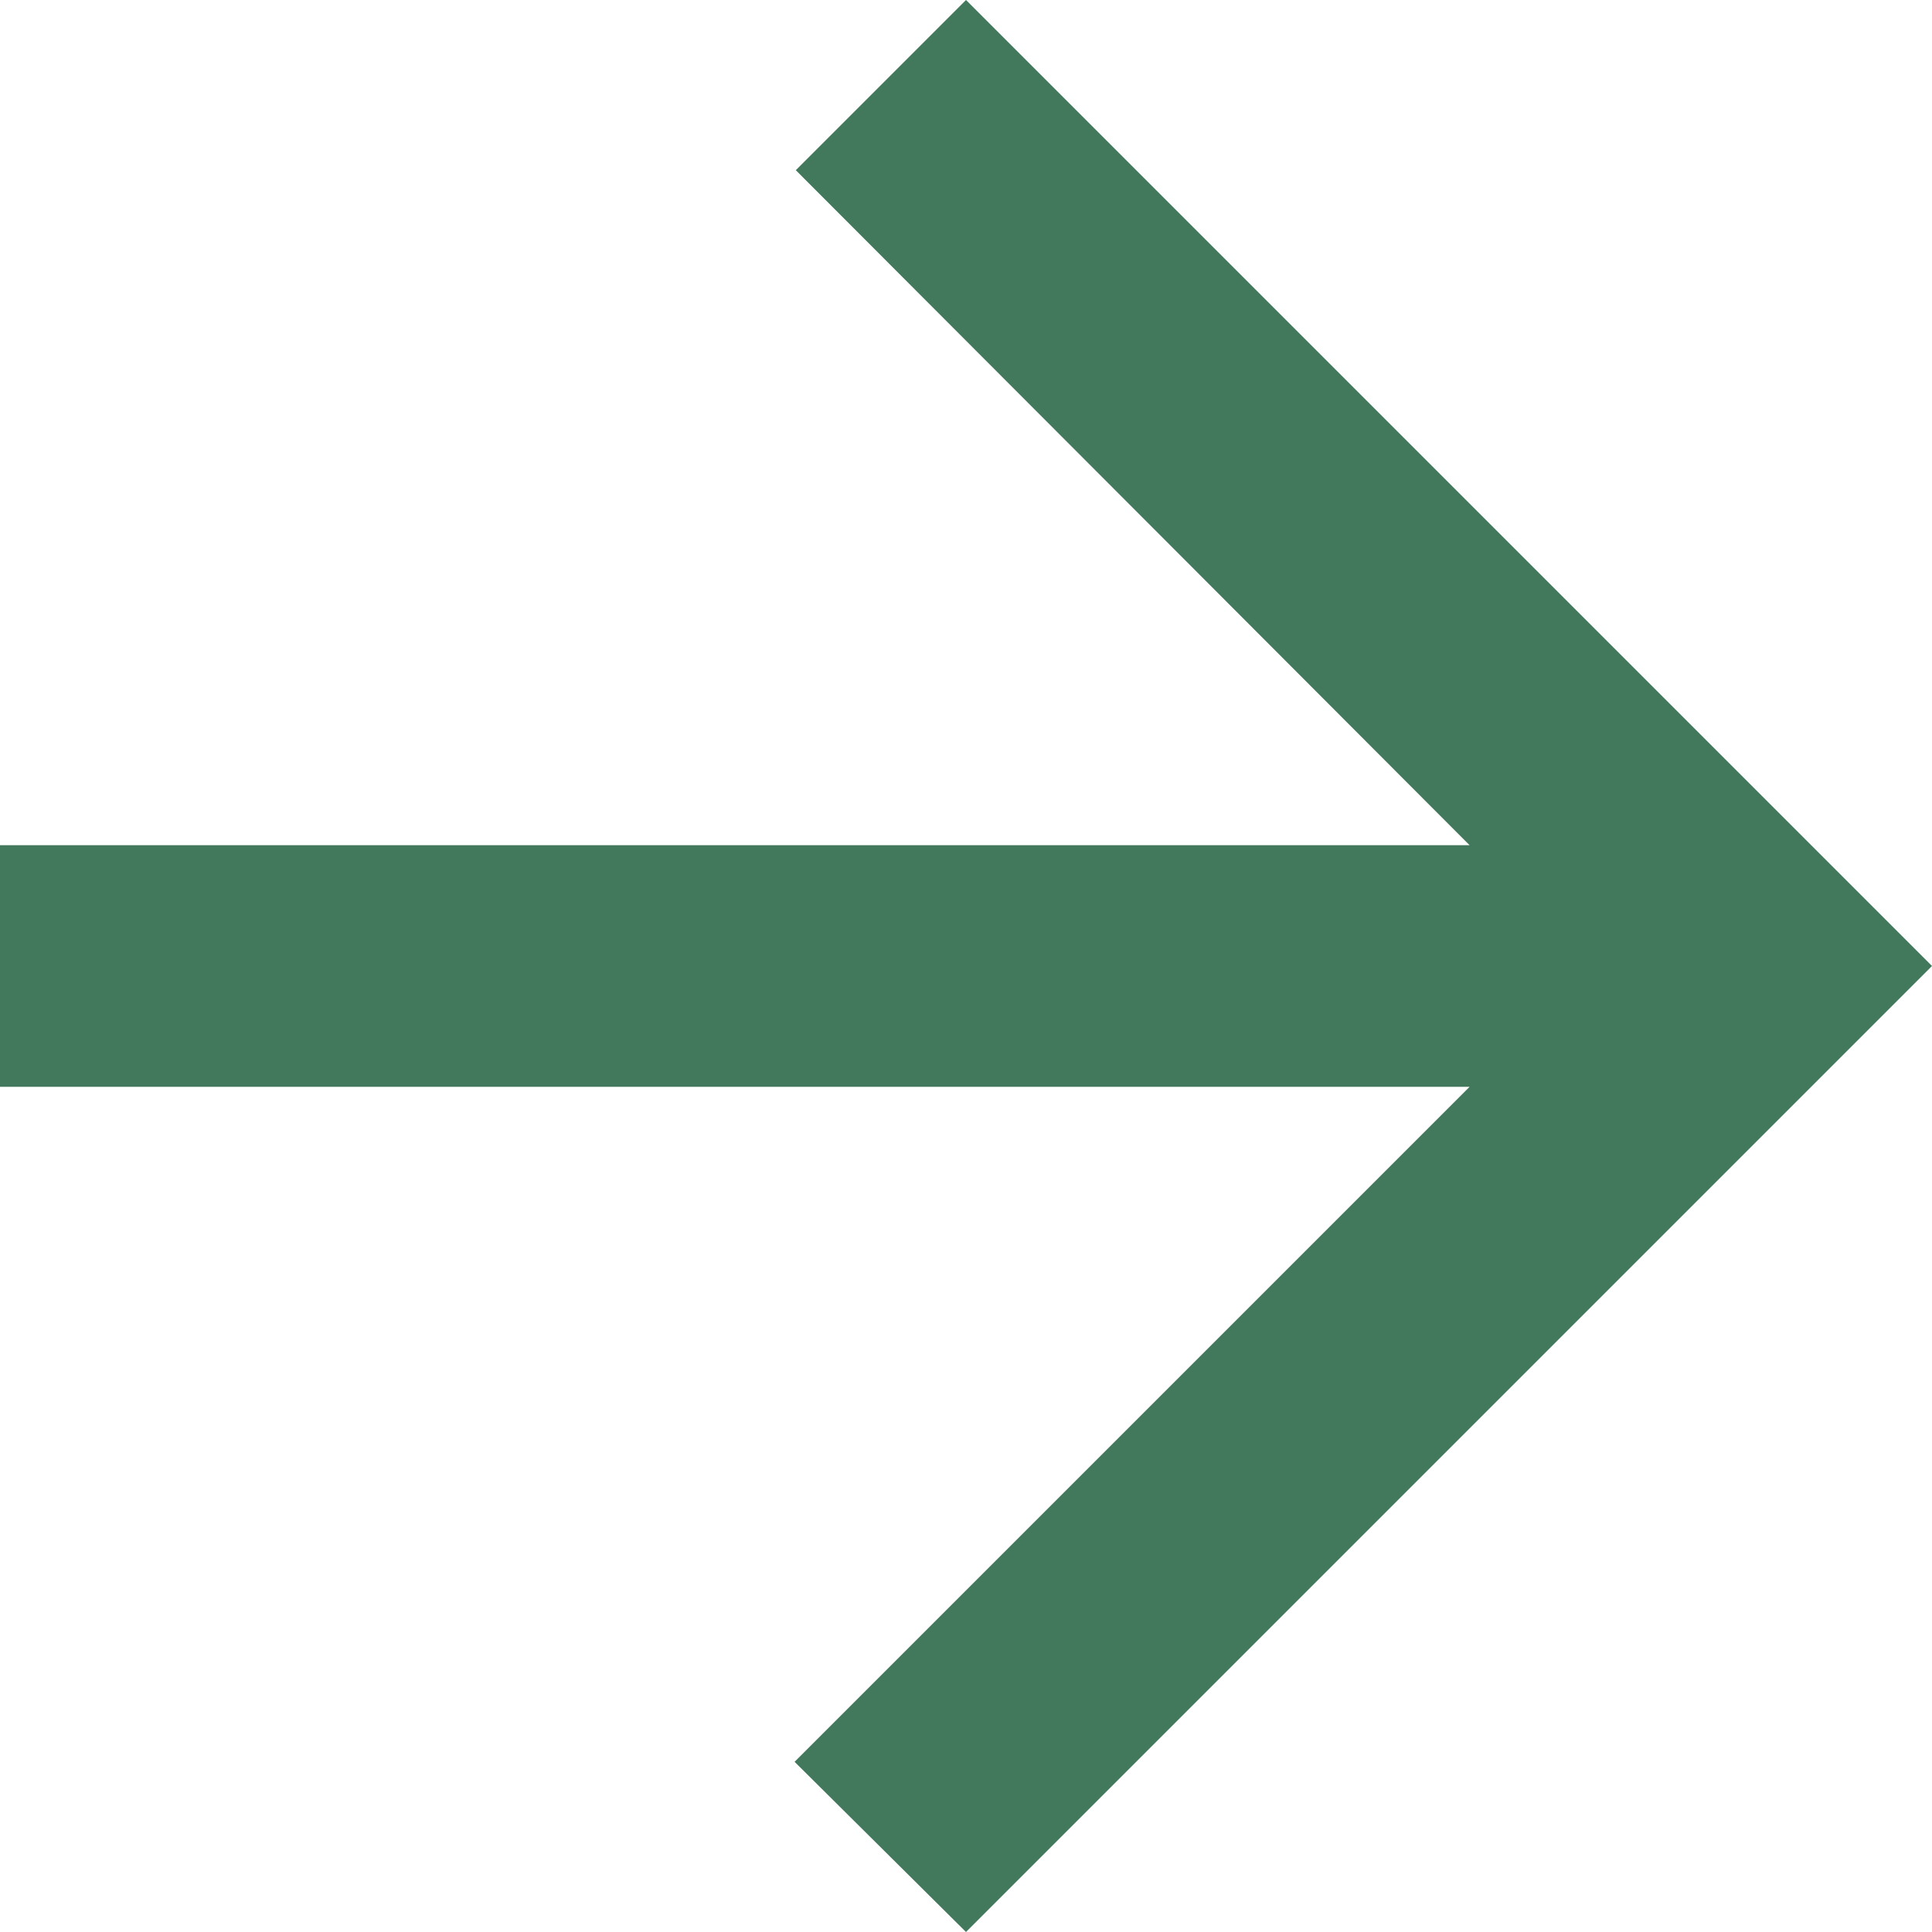
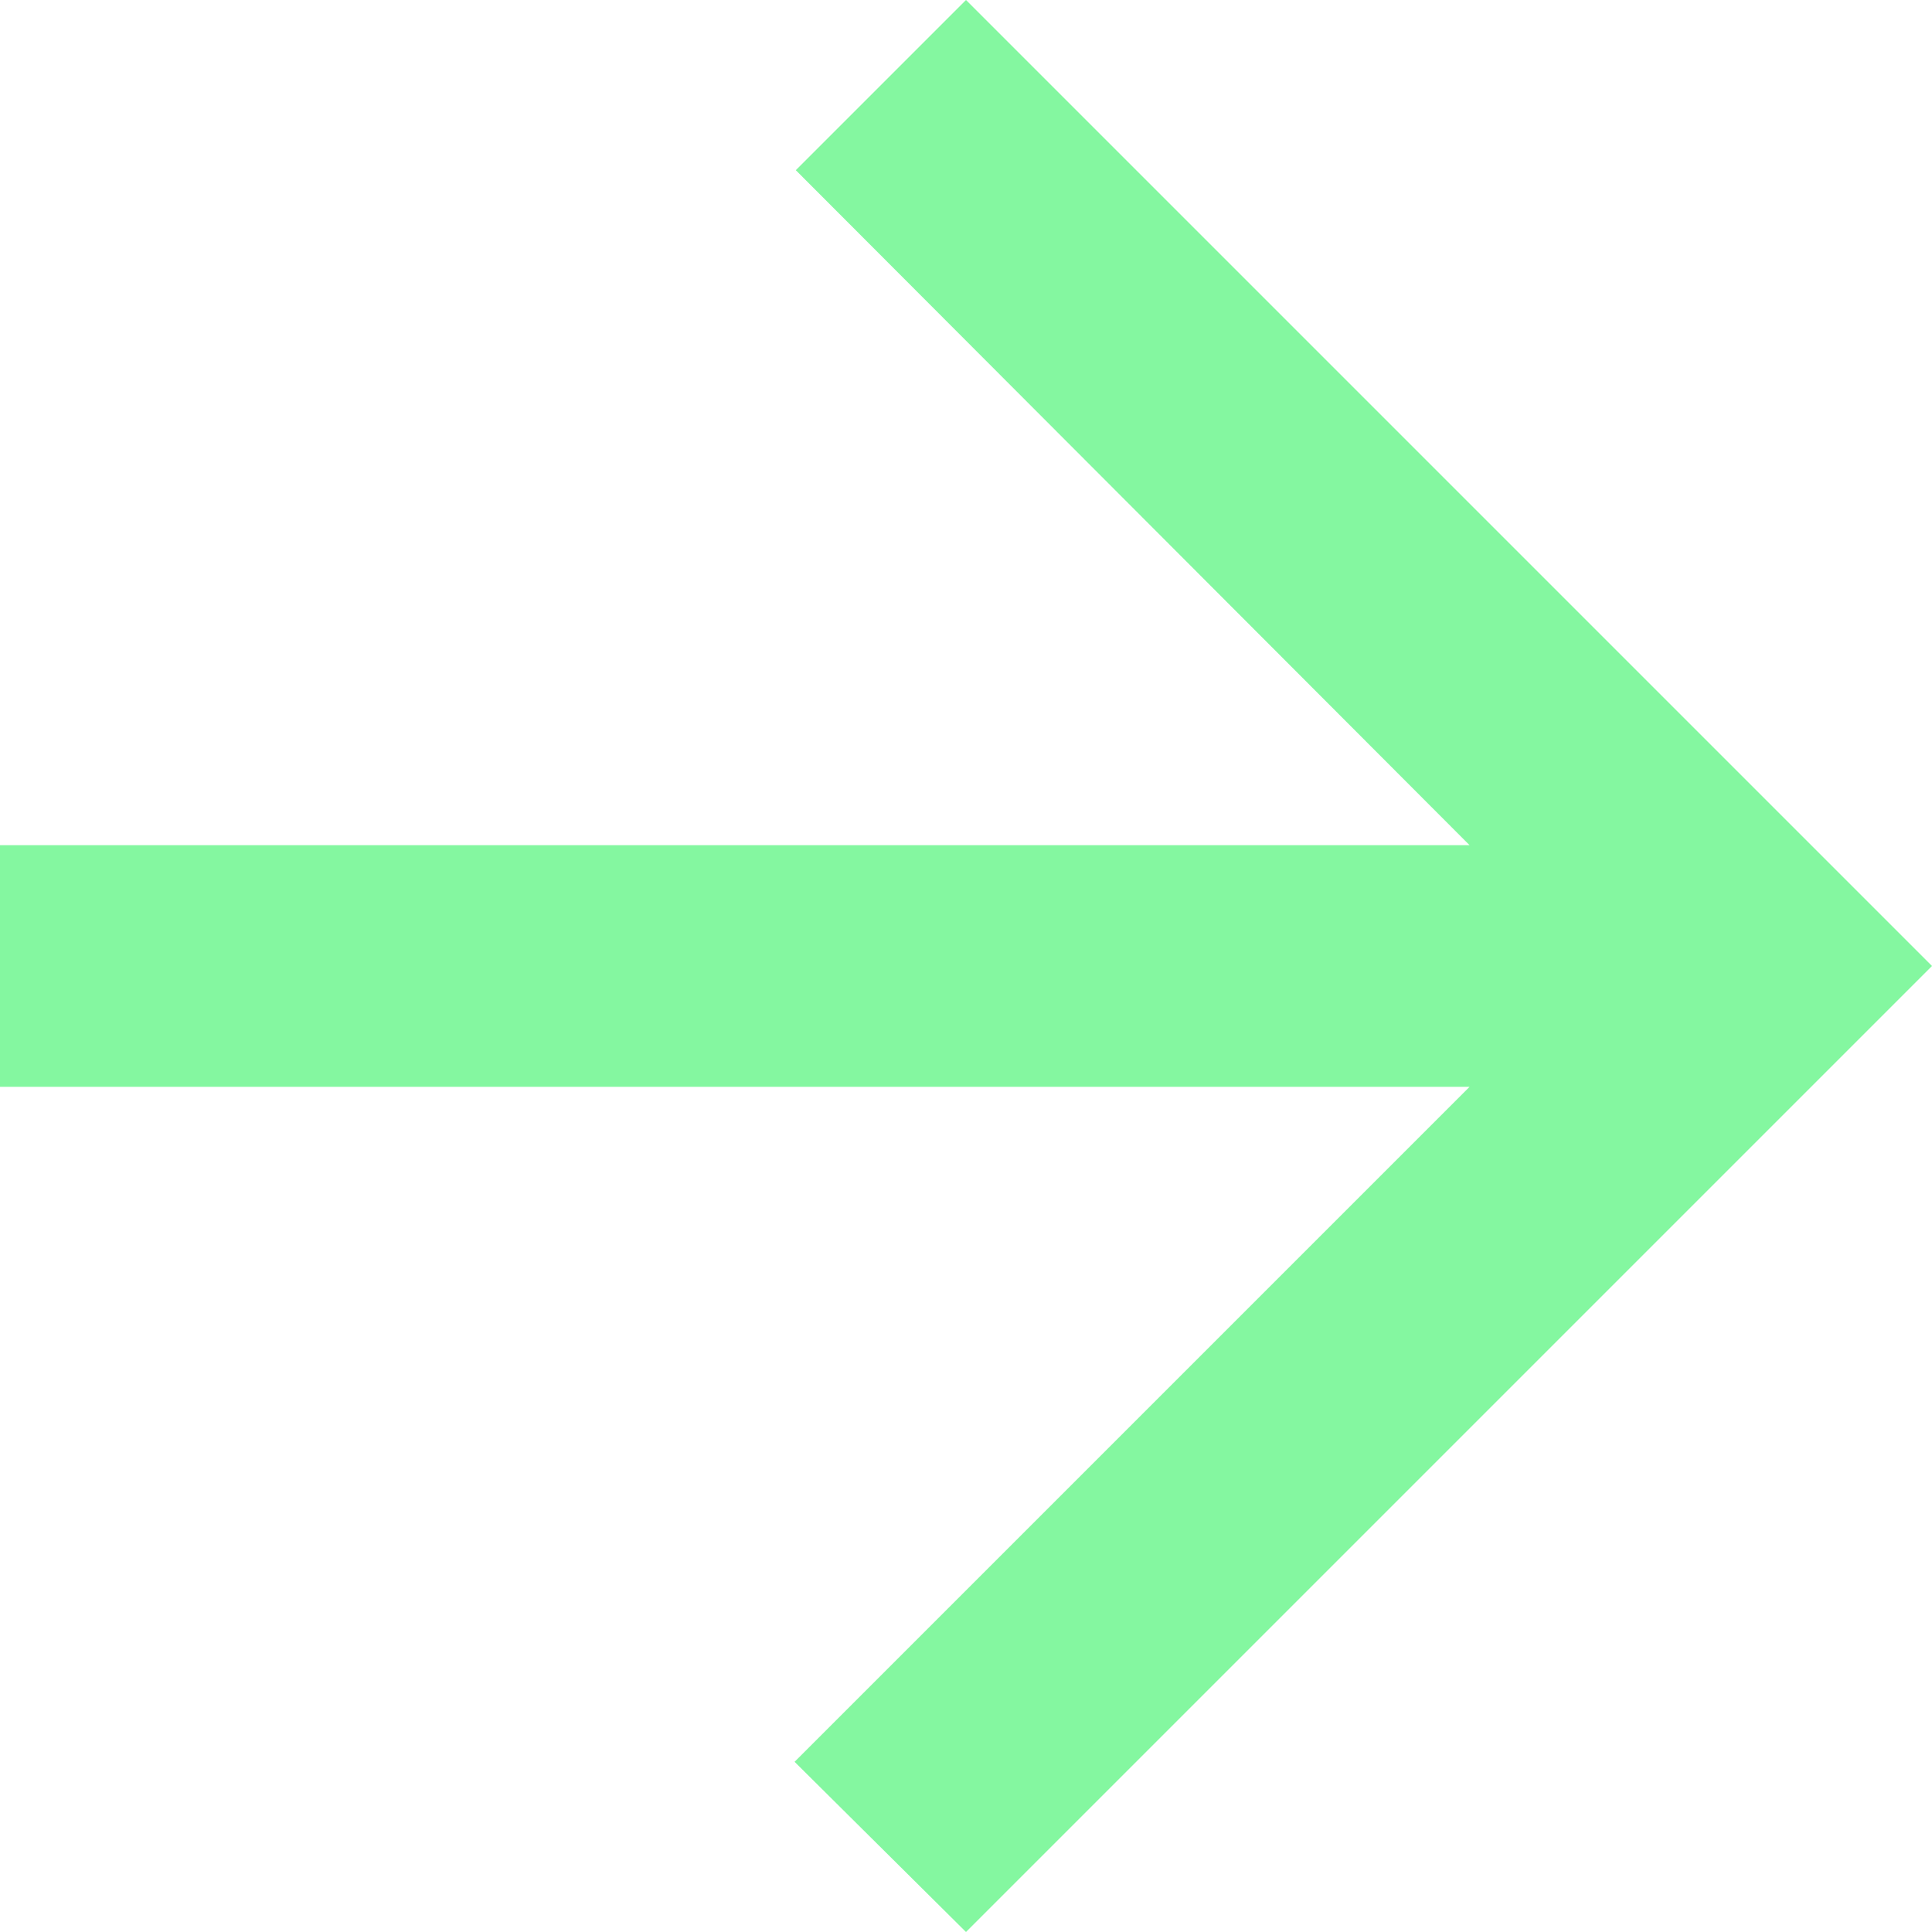
<svg xmlns="http://www.w3.org/2000/svg" width="11" height="11" viewBox="0 0 11 11" fill="none">
-   <path d="M5.32952e-07 6.188L8.367 6.188L4.524 10.031L5.5 11L11 5.5L5.5 -4.72849e-07L4.531 0.969L8.367 4.812L4.12746e-07 4.812L5.32952e-07 6.188Z" fill="#42795C" />
+   <path d="M5.32952e-07 6.188L8.367 6.188L4.524 10.031L5.5 11L11 5.5L5.5 -4.72849e-07L4.531 0.969L8.367 4.812L4.12746e-07 4.812L5.32952e-07 6.188Z" fill="rgba(132, 247, 160, 1)" />
</svg>
